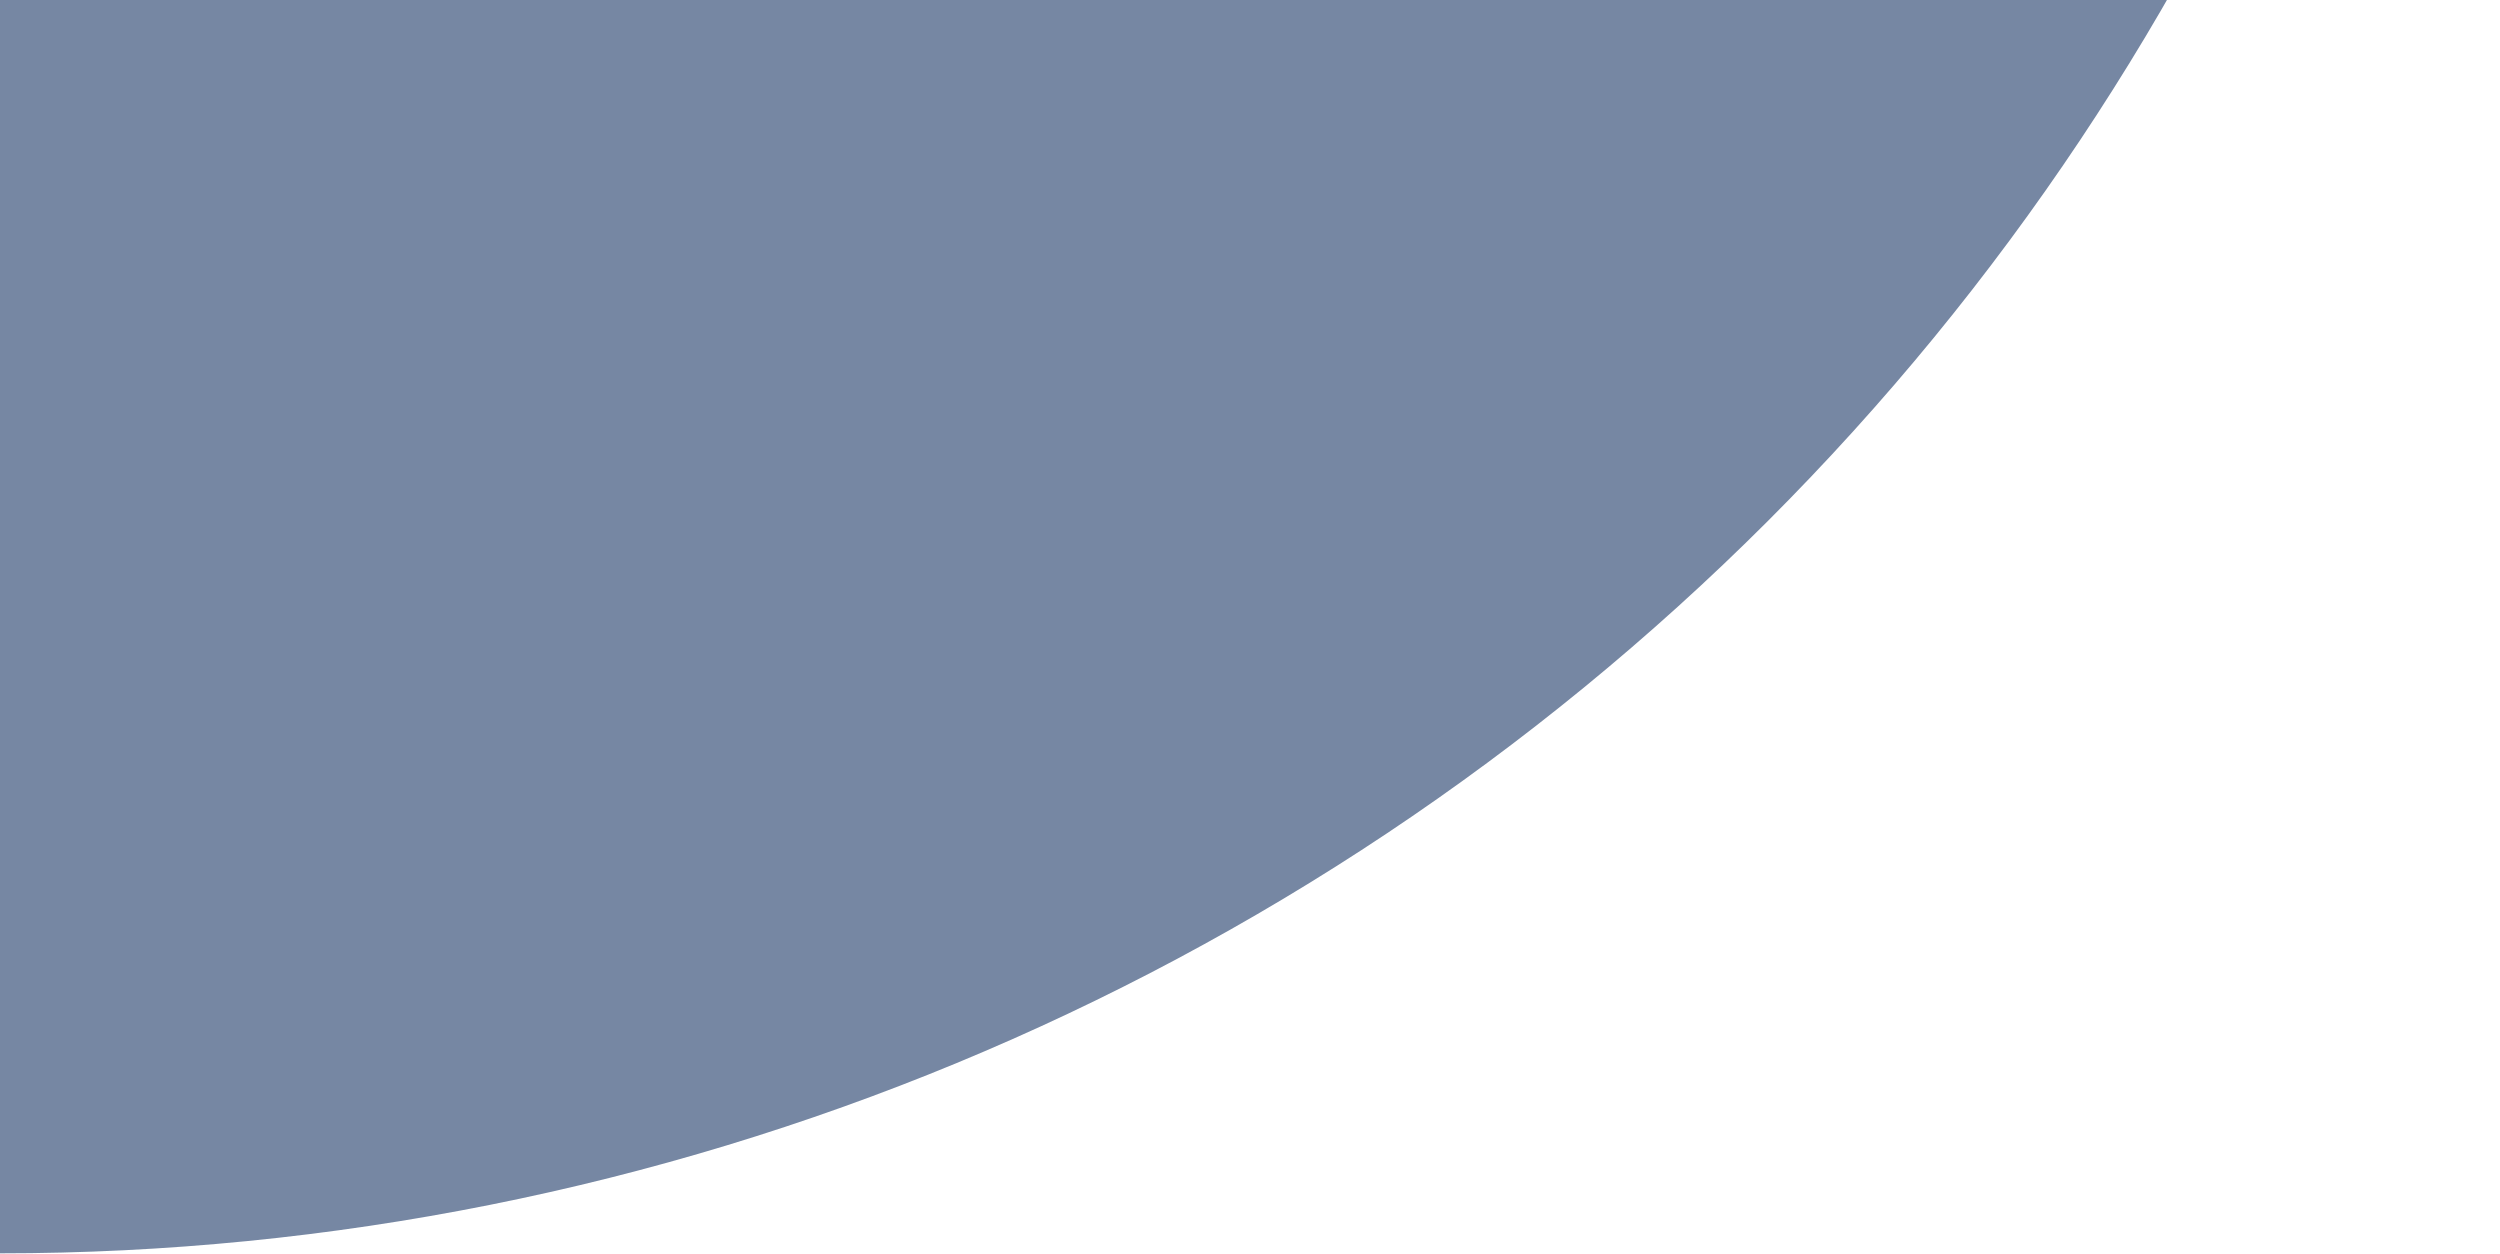
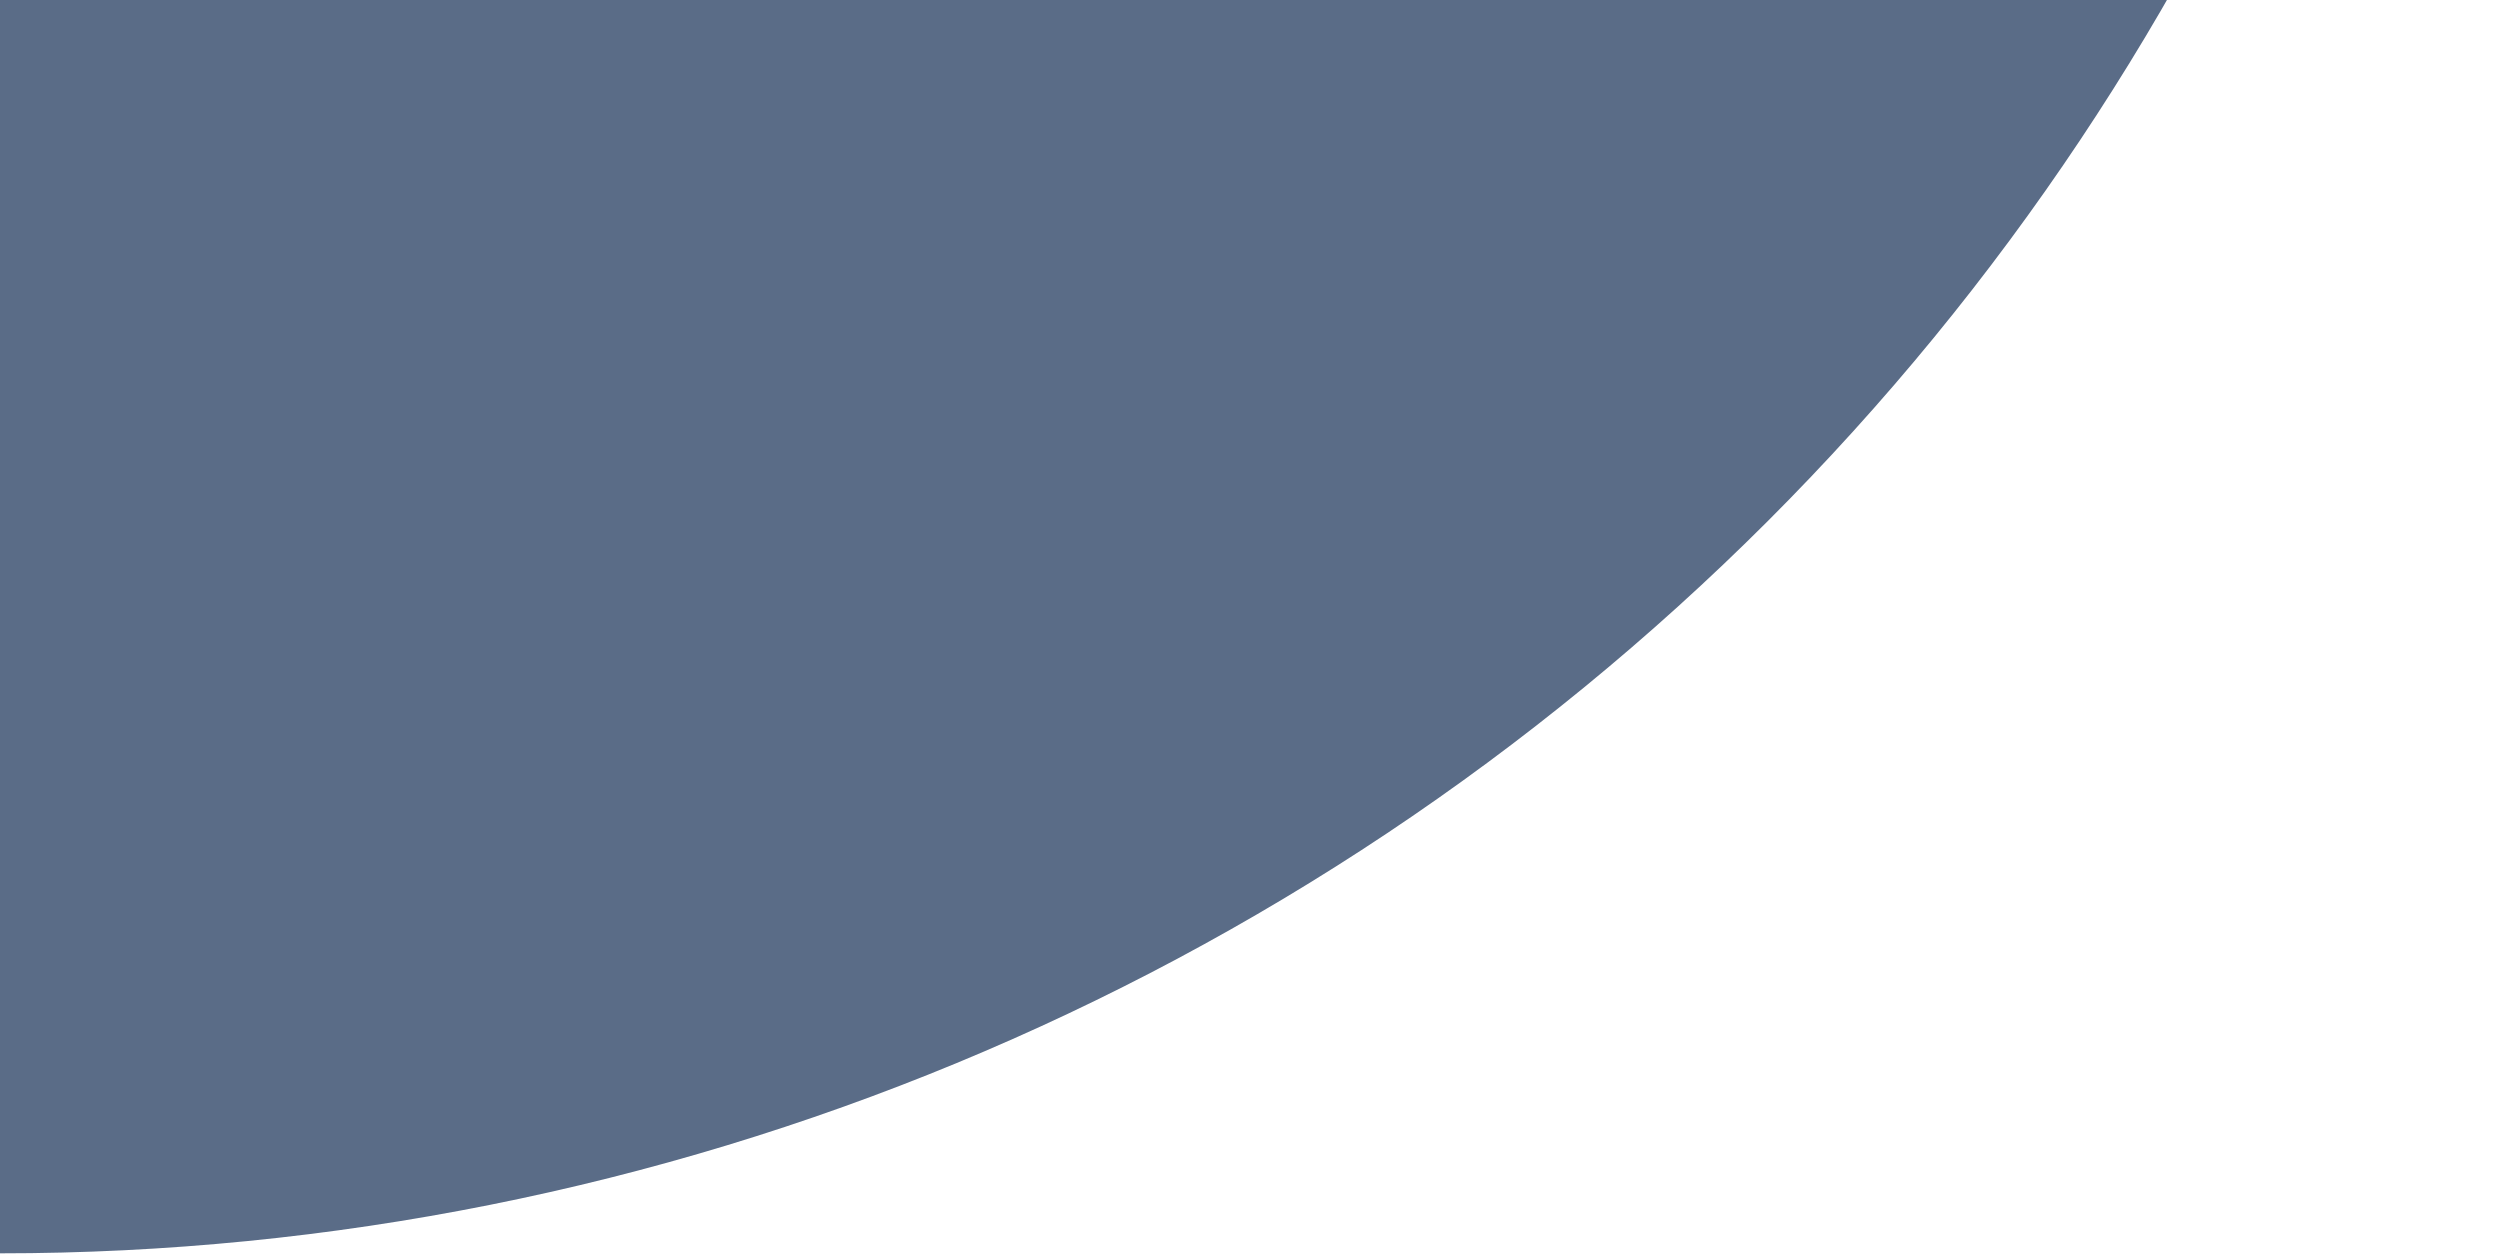
<svg xmlns="http://www.w3.org/2000/svg" width="375" height="188" viewBox="0 0 375 188" fill="none">
-   <path d="M0 188C99.456 188 194.839 148.491 265.165 78.165C335.491 7.839 375 -87.544 375 -187L0 -187" fill="#7687A3" />
+   <path d="M0 188C99.456 188 194.839 148.491 265.165 78.165C335.491 7.839 375 -87.544 375 -187L0 -187" fill="#5A6C87" />
</svg>
